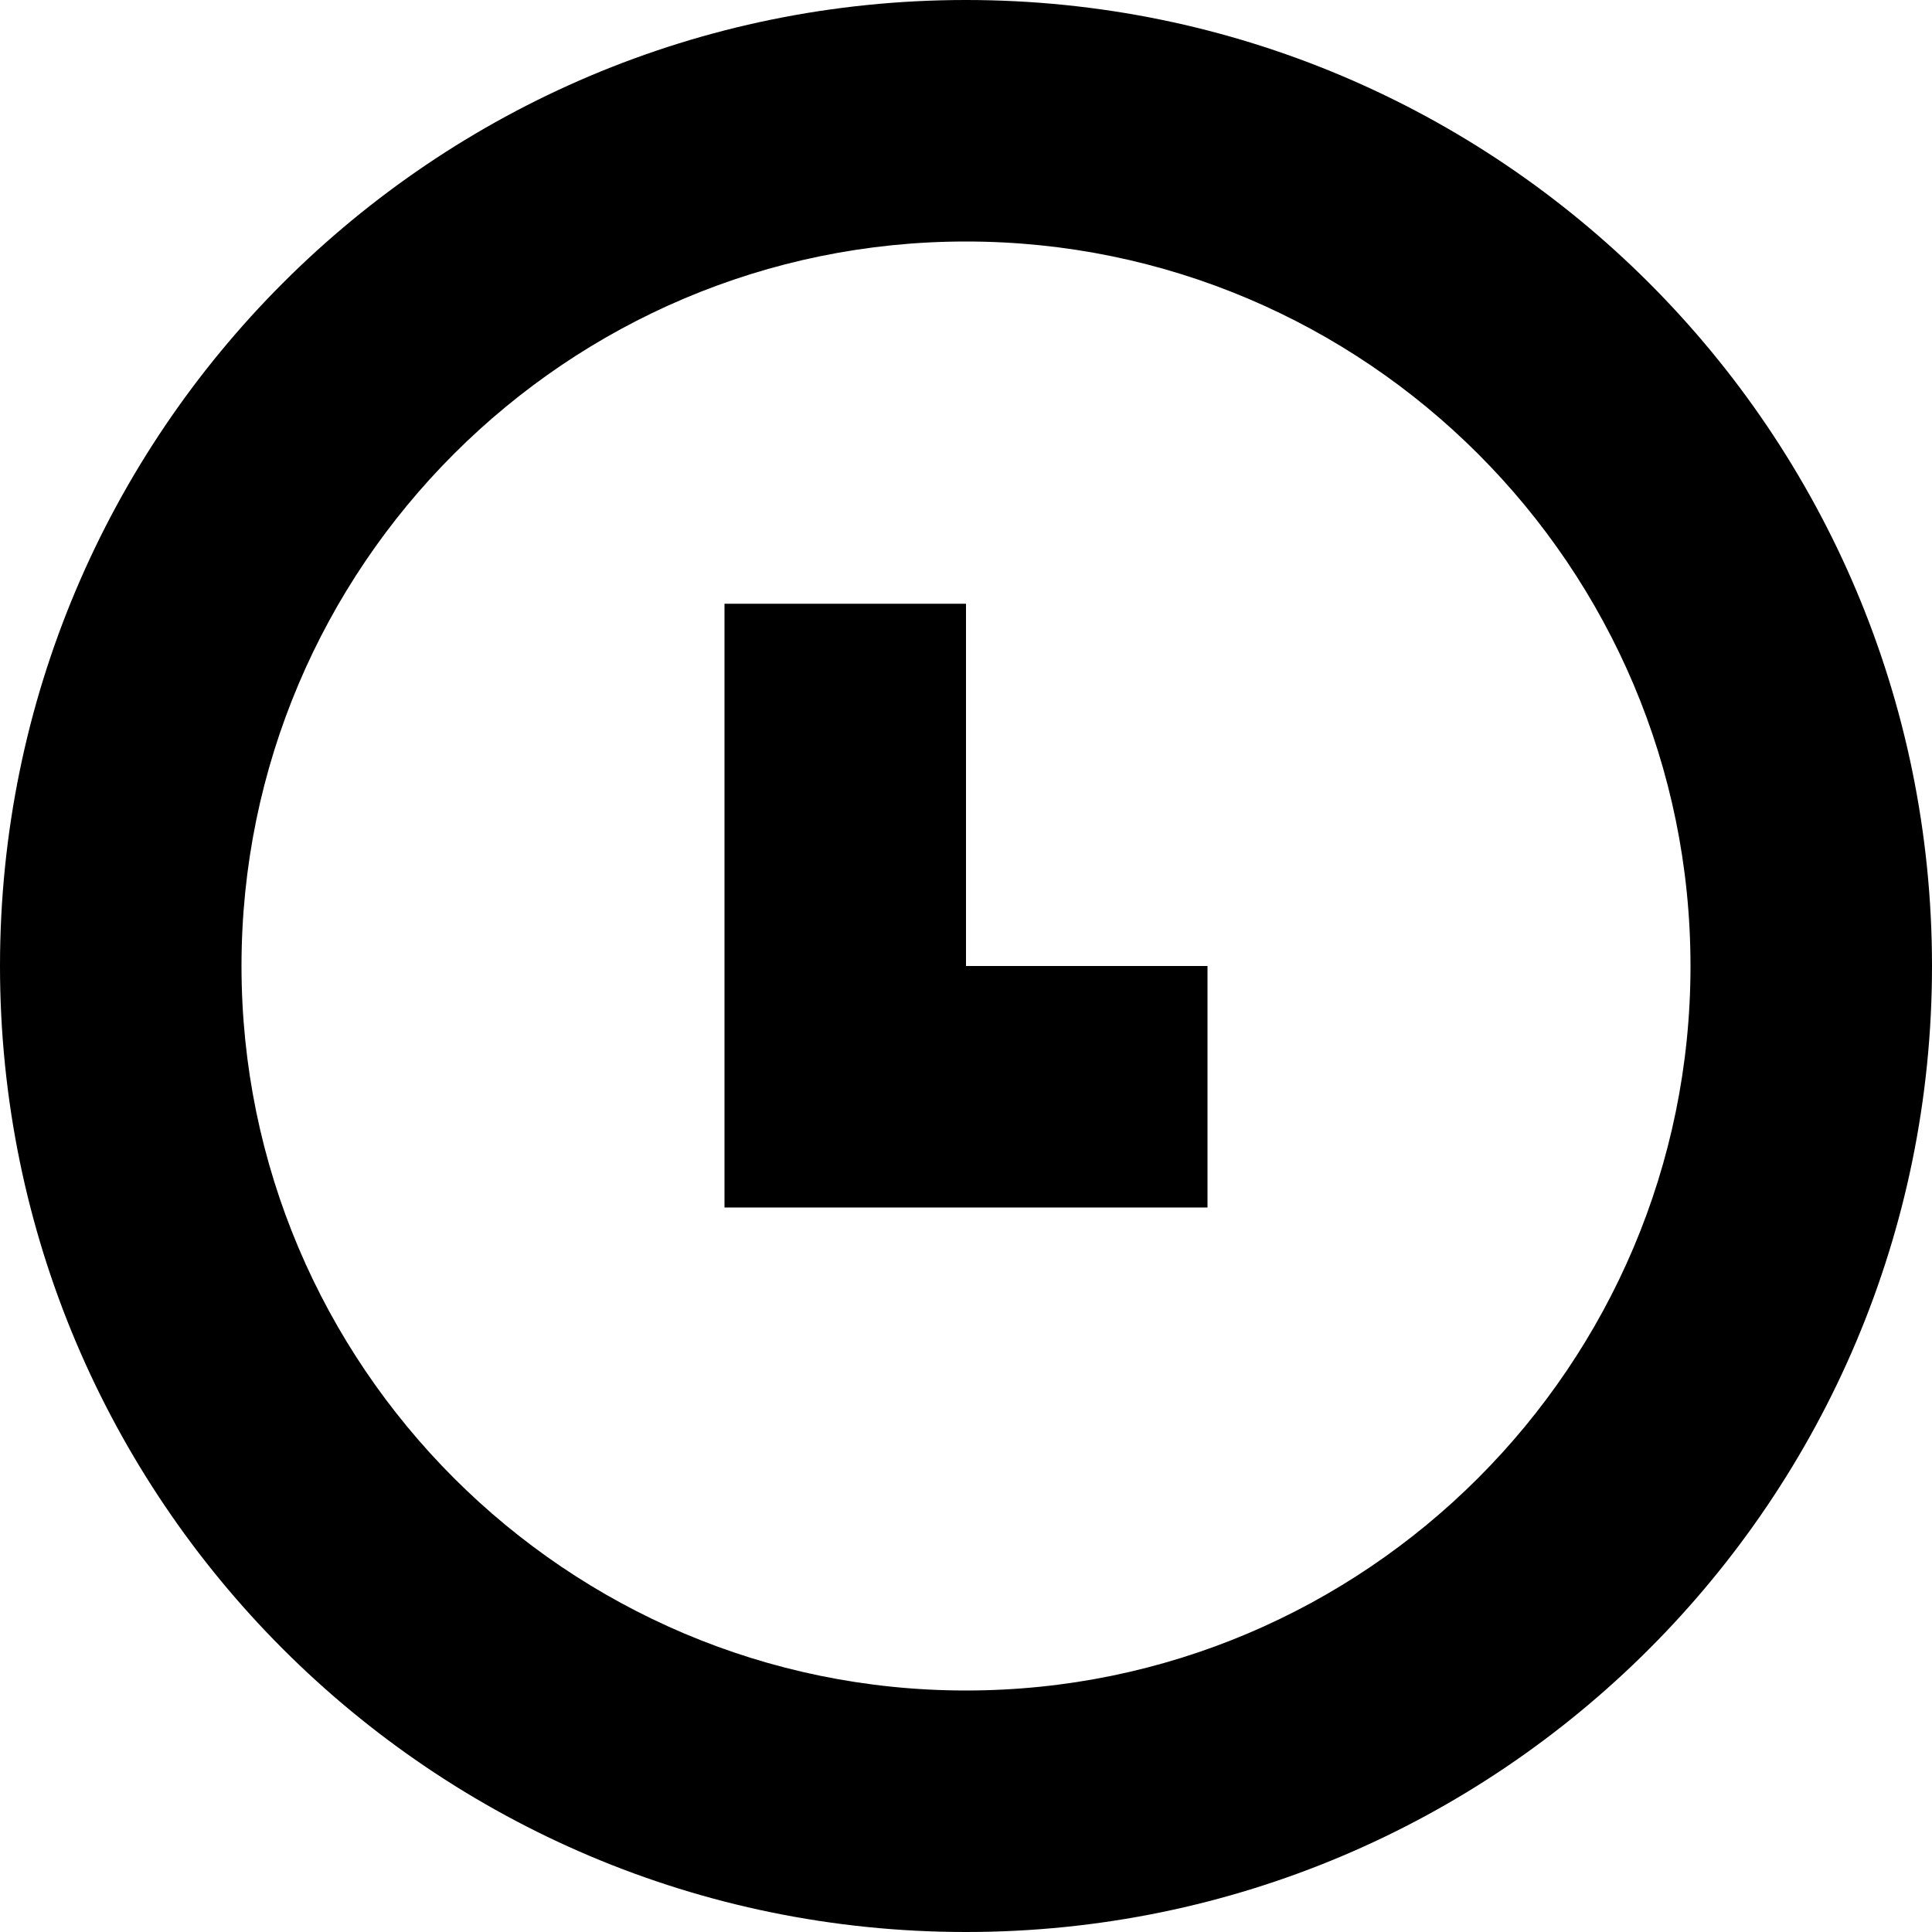
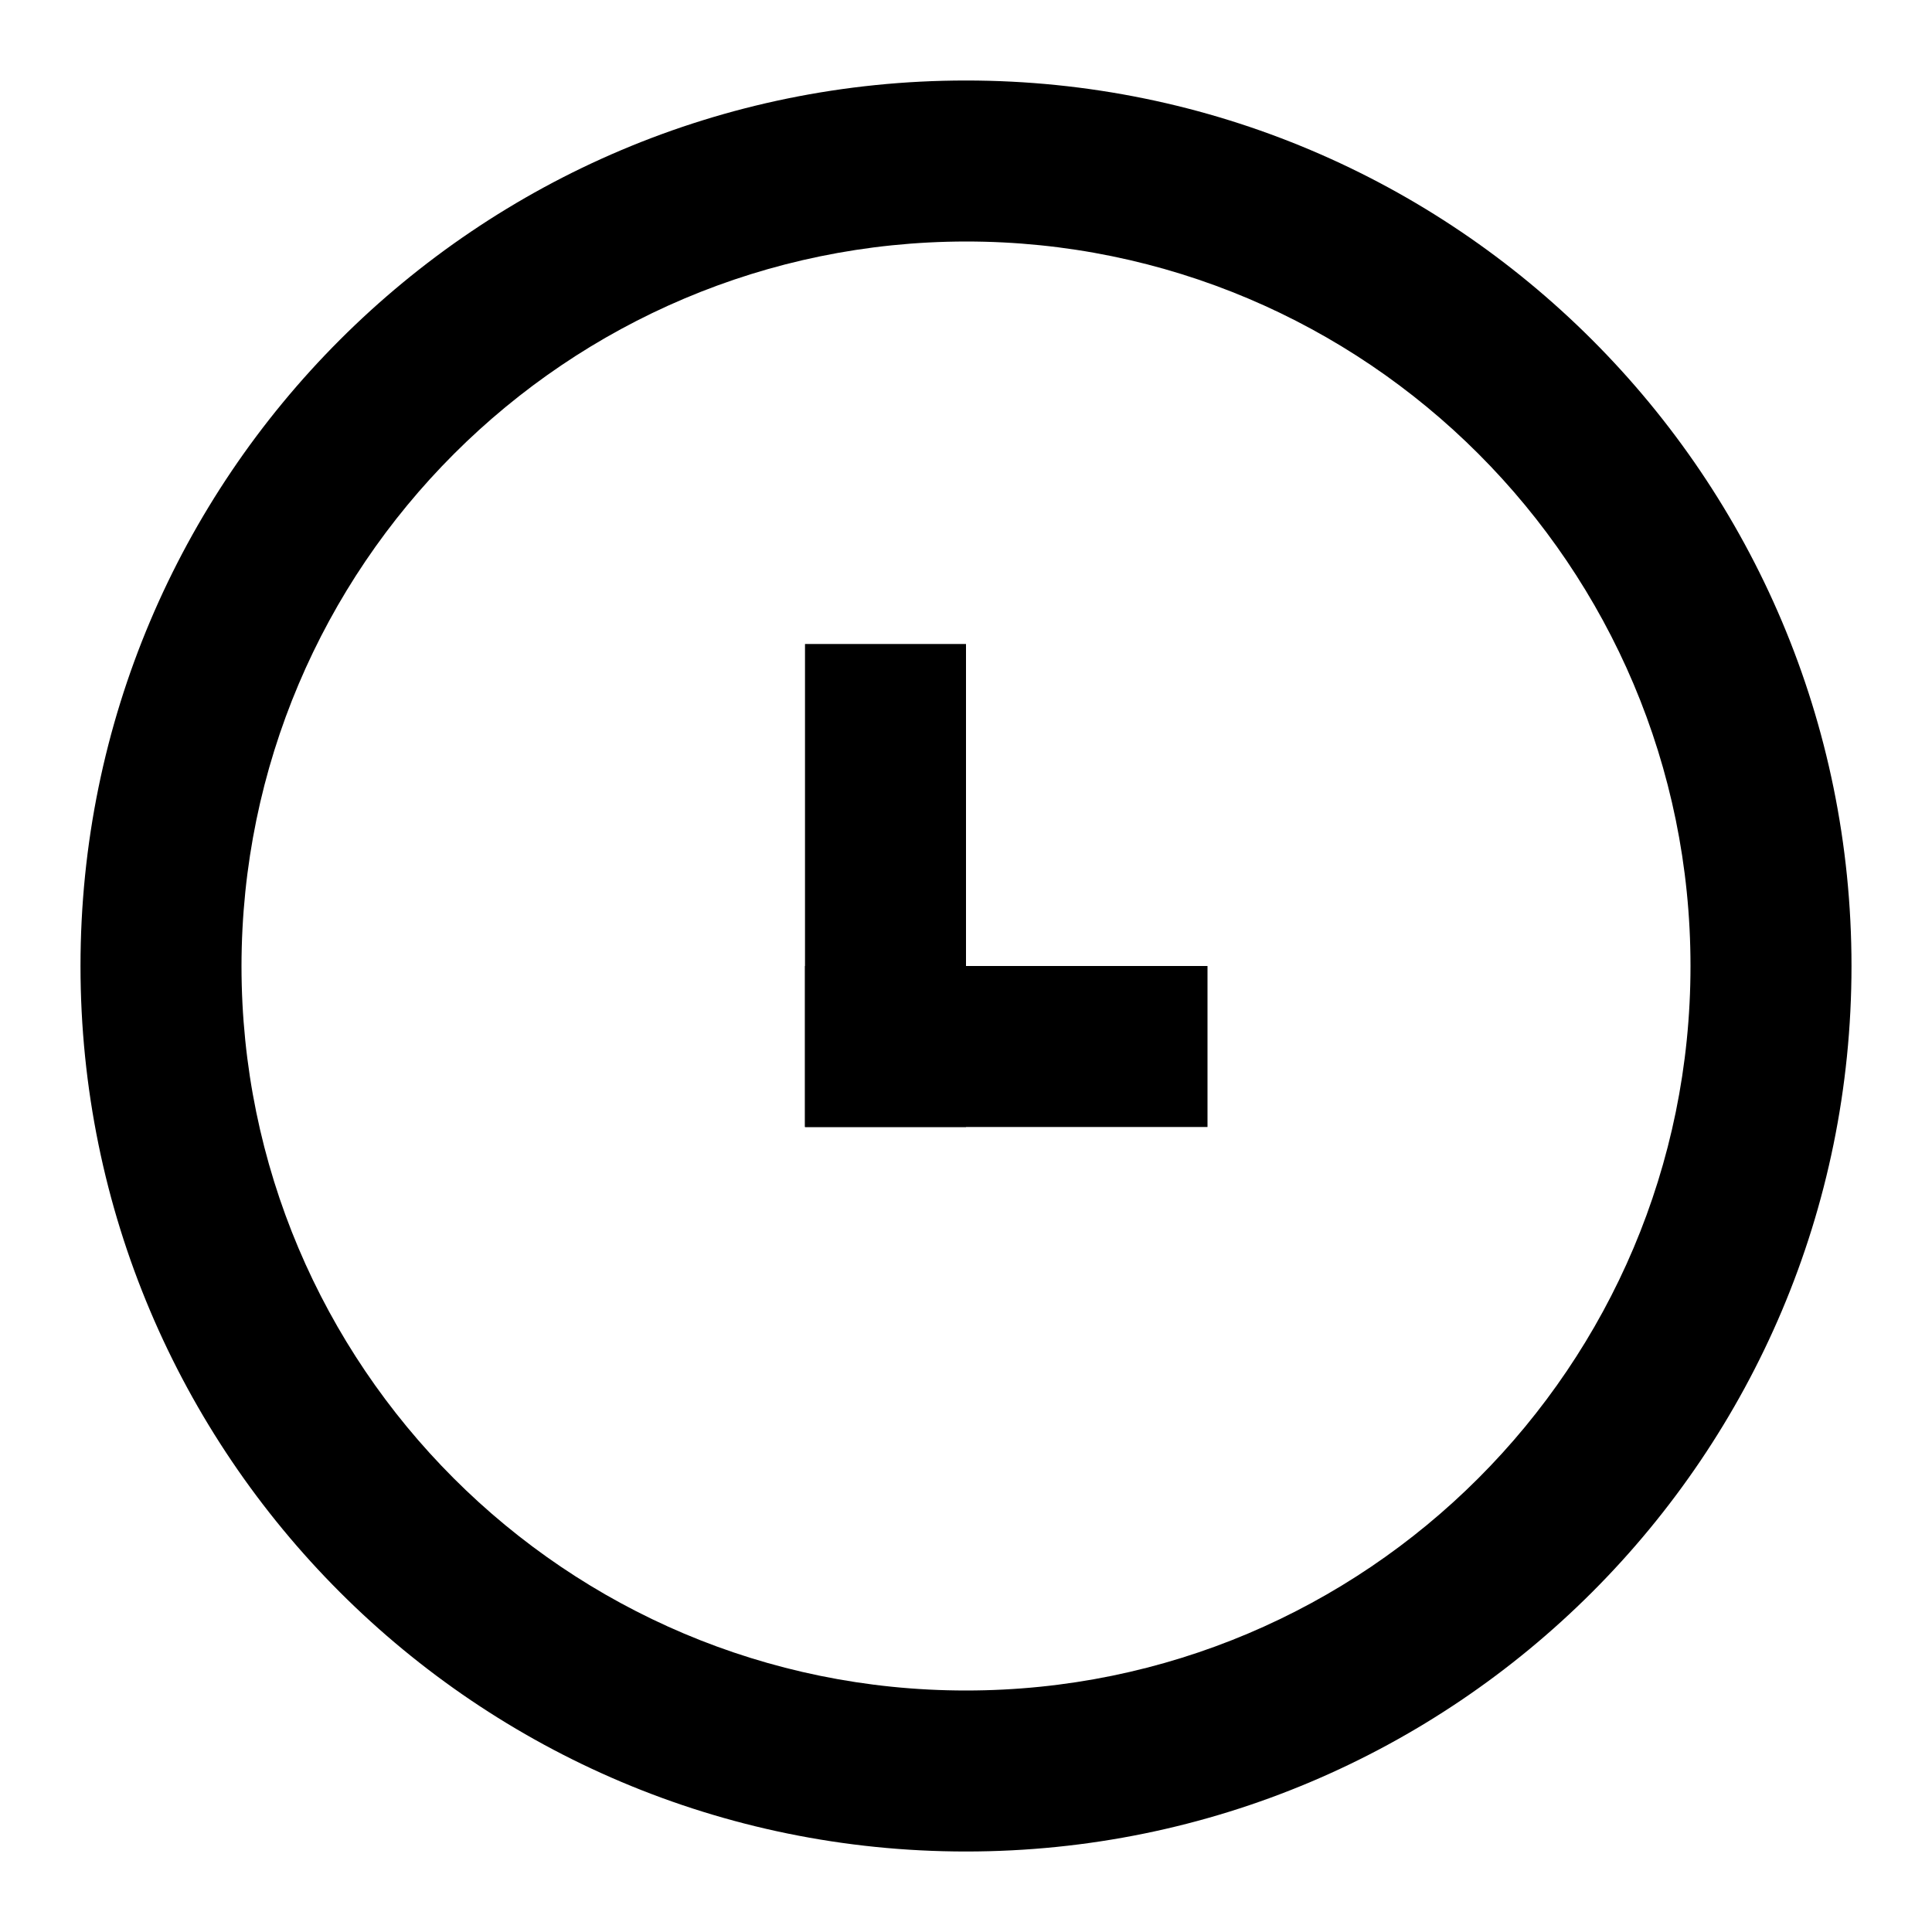
- <svg xmlns="http://www.w3.org/2000/svg" viewBox="857 363 16 16" version="1.1">
-   <path d="M865,377 C861.691,377 859,374.309 859,371 C859,367.691 861.691,365 865,365 C868.309,365 871,367.691 871,371 C871,374.309 868.309,377 865,377 M865,363 C860.582,363 857,366.582 857,371 C857,375.418 860.582,379 865,379 C869.418,379 873,375.418 873,371 C873,366.582 869.418,363 865,363" fill-rule="evenodd" />
-   <polygon fill-rule="evenodd" points="865 368 863 368 863 371 863 373 865 373 867 373 867 371 865 371" />
+ <svg xmlns="http://www.w3.org/2000/svg" viewBox="0 0 24 24">
+   <g>
+     <rect width="24" height="24" fill="none" stroke="none" />
+     <path d="M12,3a9,9,0,1,1-9,9,9.01,9.01,0,0,1,9-9m0-2A11,11,0,1,0,23,12,11,11,0,0,0,12,1Z" />
+     <rect x="10" y="8" width="2" height="6" />
+     <rect x="10" y="12" width="5" height="2" />
+   </g>
</svg>
